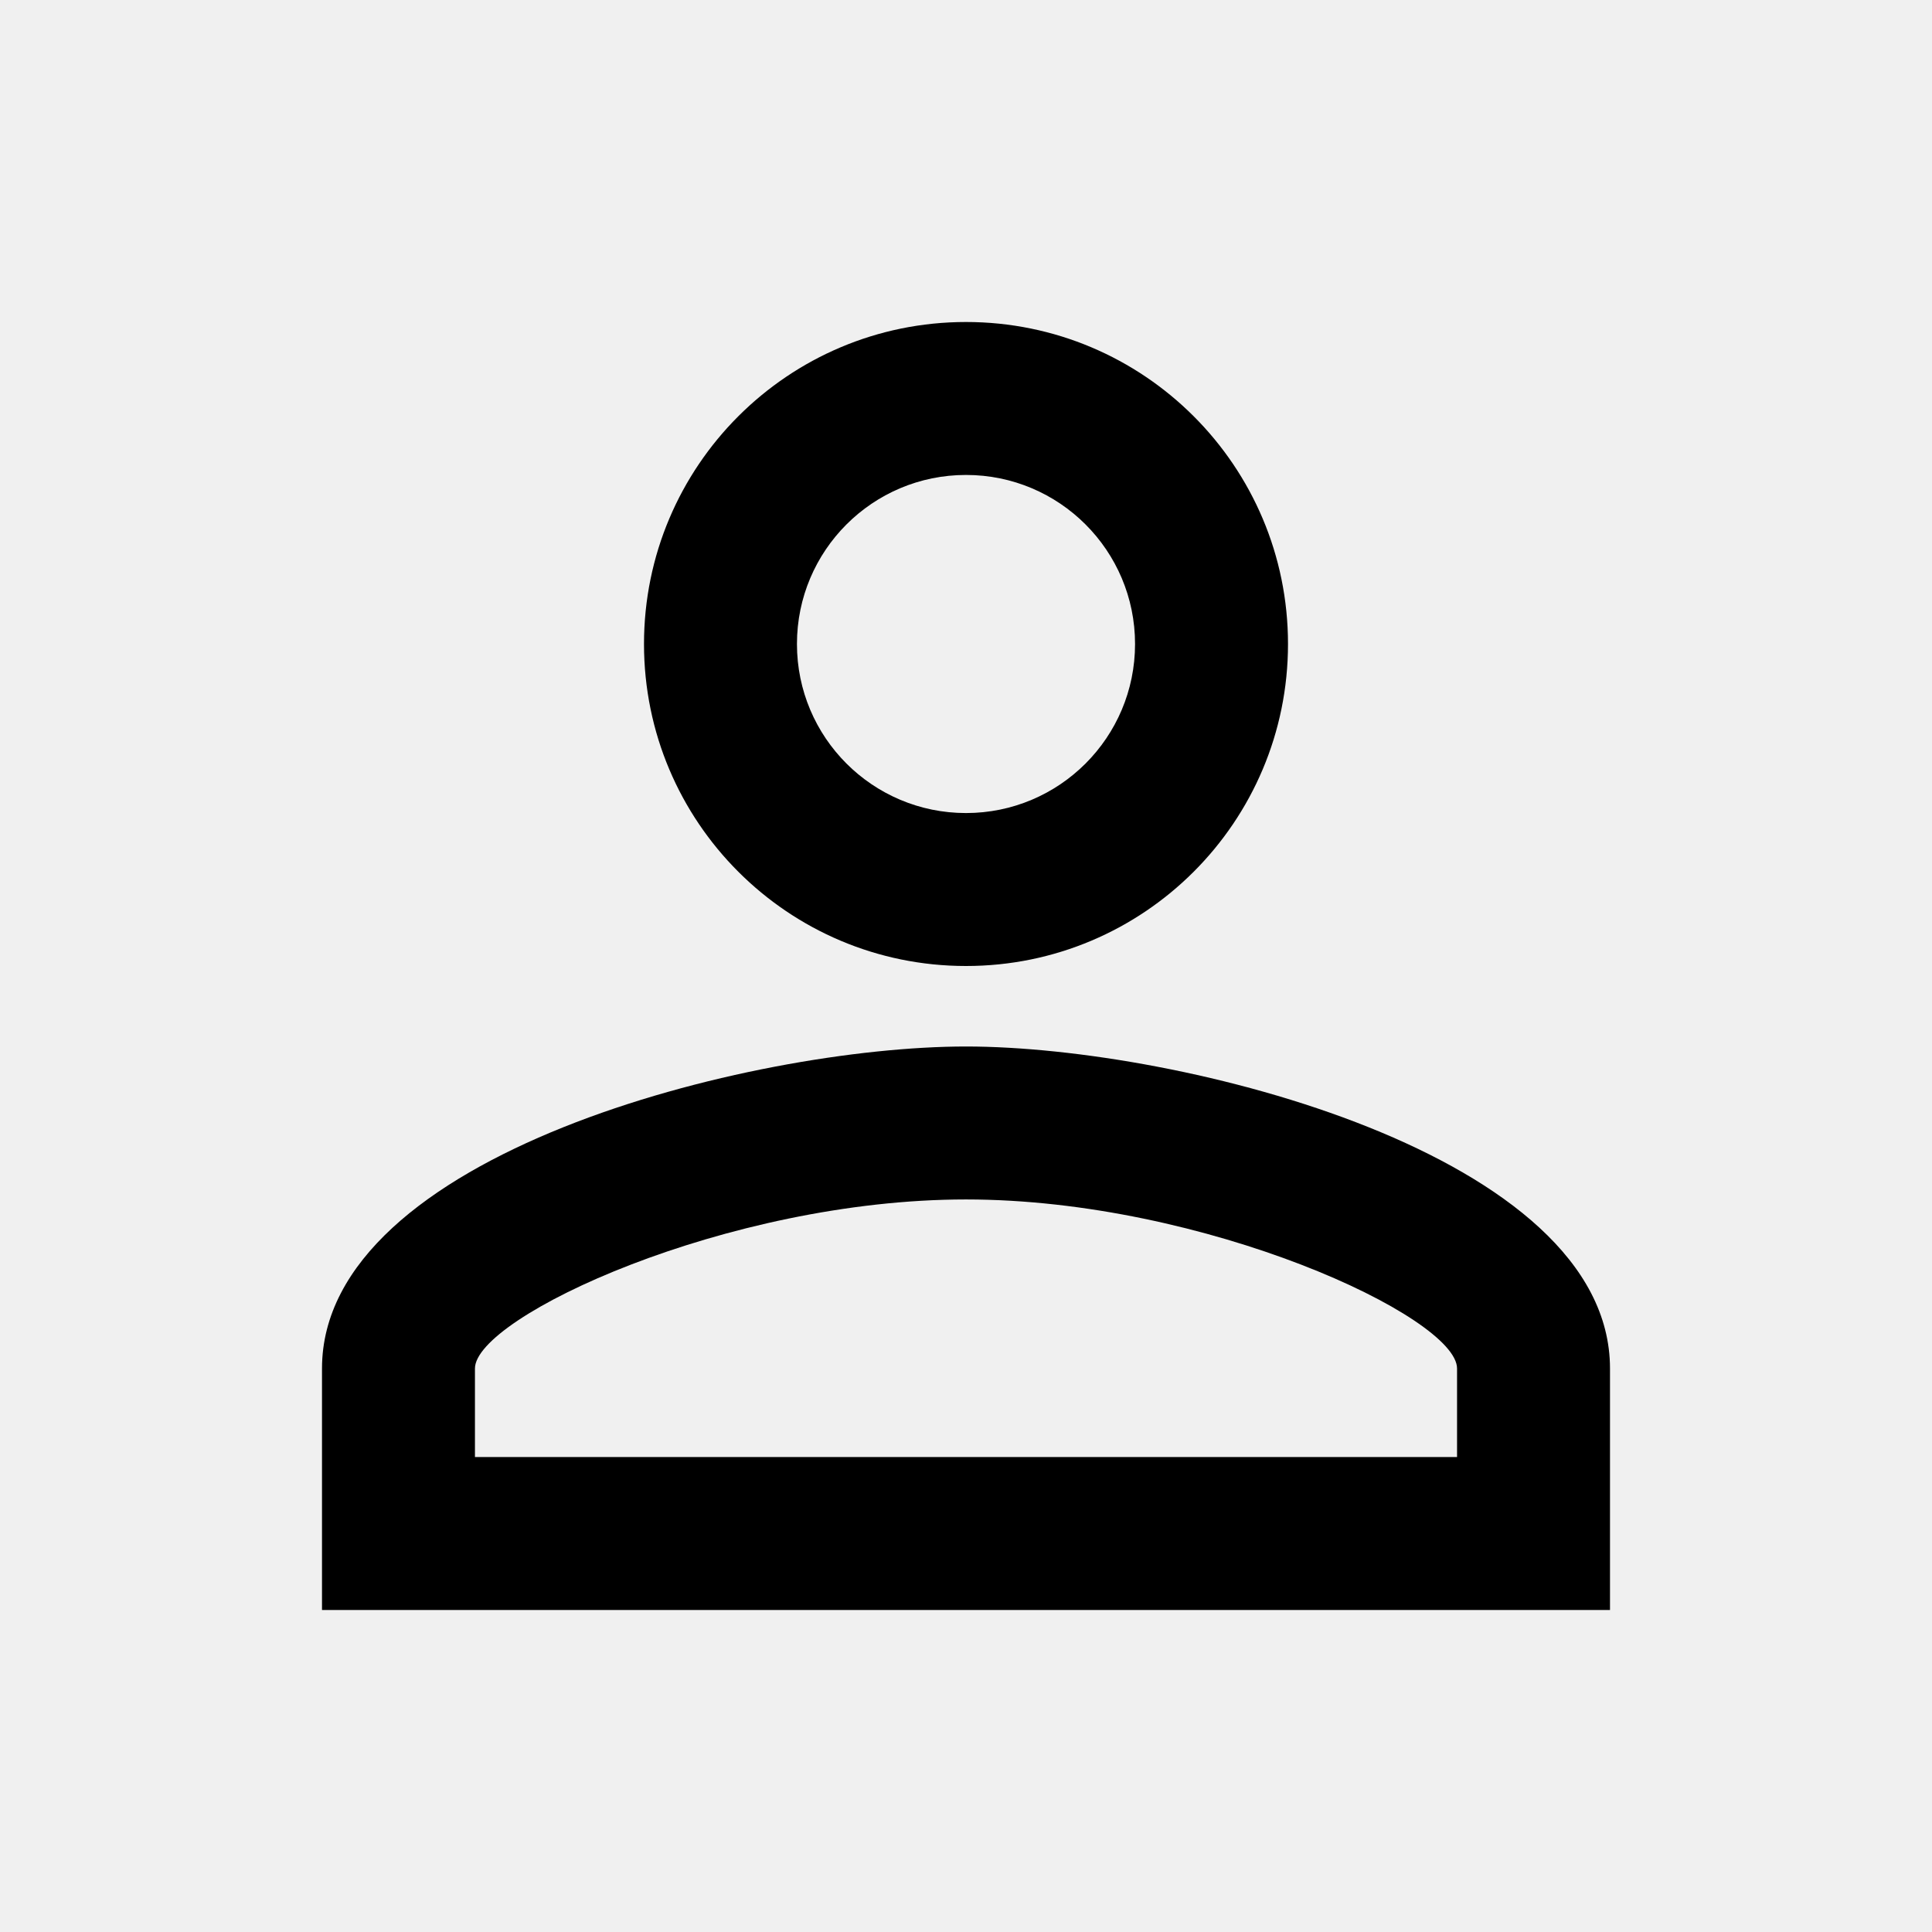
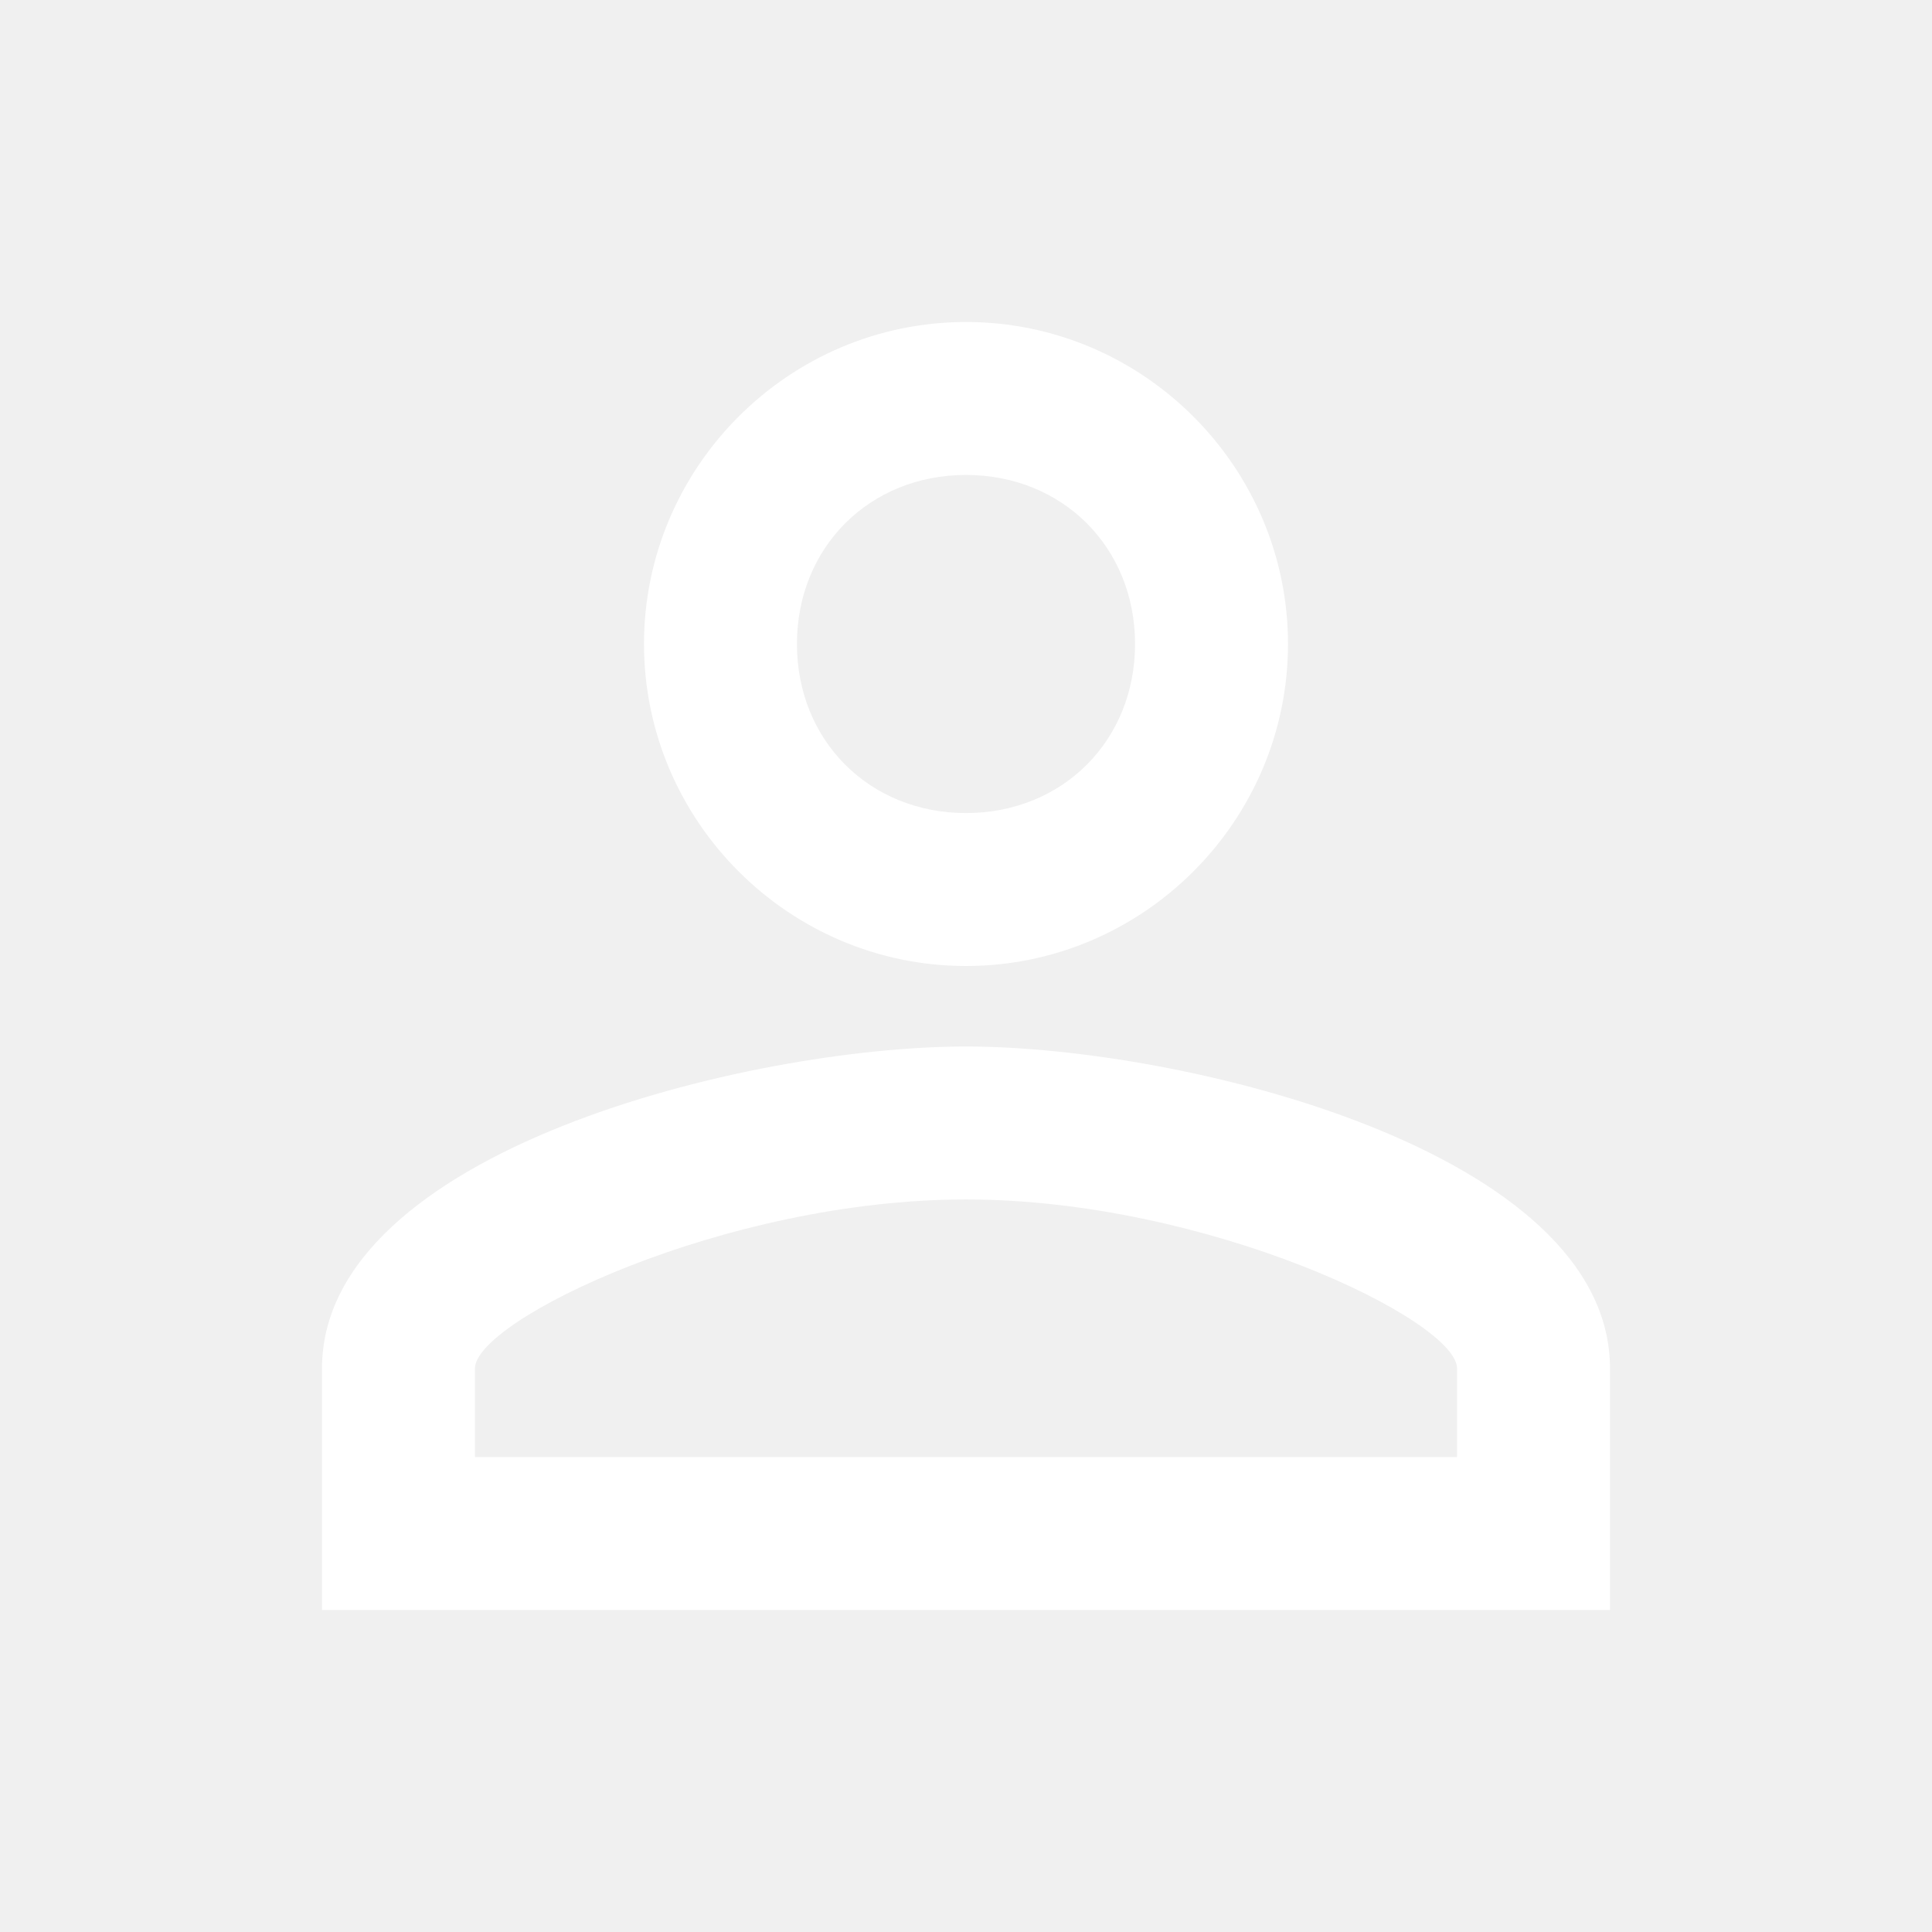
- <svg xmlns="http://www.w3.org/2000/svg" height="24" viewBox="0 0 24 24" width="24">
-   <path d="M0 0h24v24H0z" fill="none" />
-   <path d="M12 5.9c1.16 0 2.1.94 2.1 2.1s-.94 2.1-2.1 2.1S9.9 9.16 9.9 8s.94-2.1 2.1-2.1m0 9c2.97 0 6.1 1.46 6.1 2.1v1.1H5.9V17c0-.64 3.13-2.1 6.1-2.1M12 4C9.79 4 8 5.79 8 8s1.79 4 4 4 4-1.79 4-4-1.79-4-4-4zm0 9c-2.67 0-8 1.34-8 4v3h16v-3c0-2.66-5.33-4-8-4z" />
+ <svg xmlns="http://www.w3.org/2000/svg" version="1.1" id="Layer_1" x="0px" y="0px" viewBox="0 0 24 24" style="enable-background:new 0 0 24 24;" xml:space="preserve">
+   <style type="text/css">
+ 	.st0{fill:none;}
+ 	.st1{fill:#FFFFFF;}
+ </style>
+   <path class="st0" d="M0,0h24v24H0V0z" />
+   <path class="st1" d="M12,5.9c1.2,0,2.1,0.9,2.1,2.1s-0.9,2.1-2.1,2.1S9.9,9.2,9.9,8S10.8,5.9,12,5.9 M12,14.9c3,0,6.1,1.5,6.1,2.1  v1.1H5.9V17C5.9,16.4,9,14.9,12,14.9 M12,4C9.8,4,8,5.8,8,8s1.8,4,4,4s4-1.8,4-4S14.2,4,12,4z M12,13c-2.7,0-8,1.3-8,4v3h16v-3  C20,14.3,14.7,13,12,13z" />
</svg>
